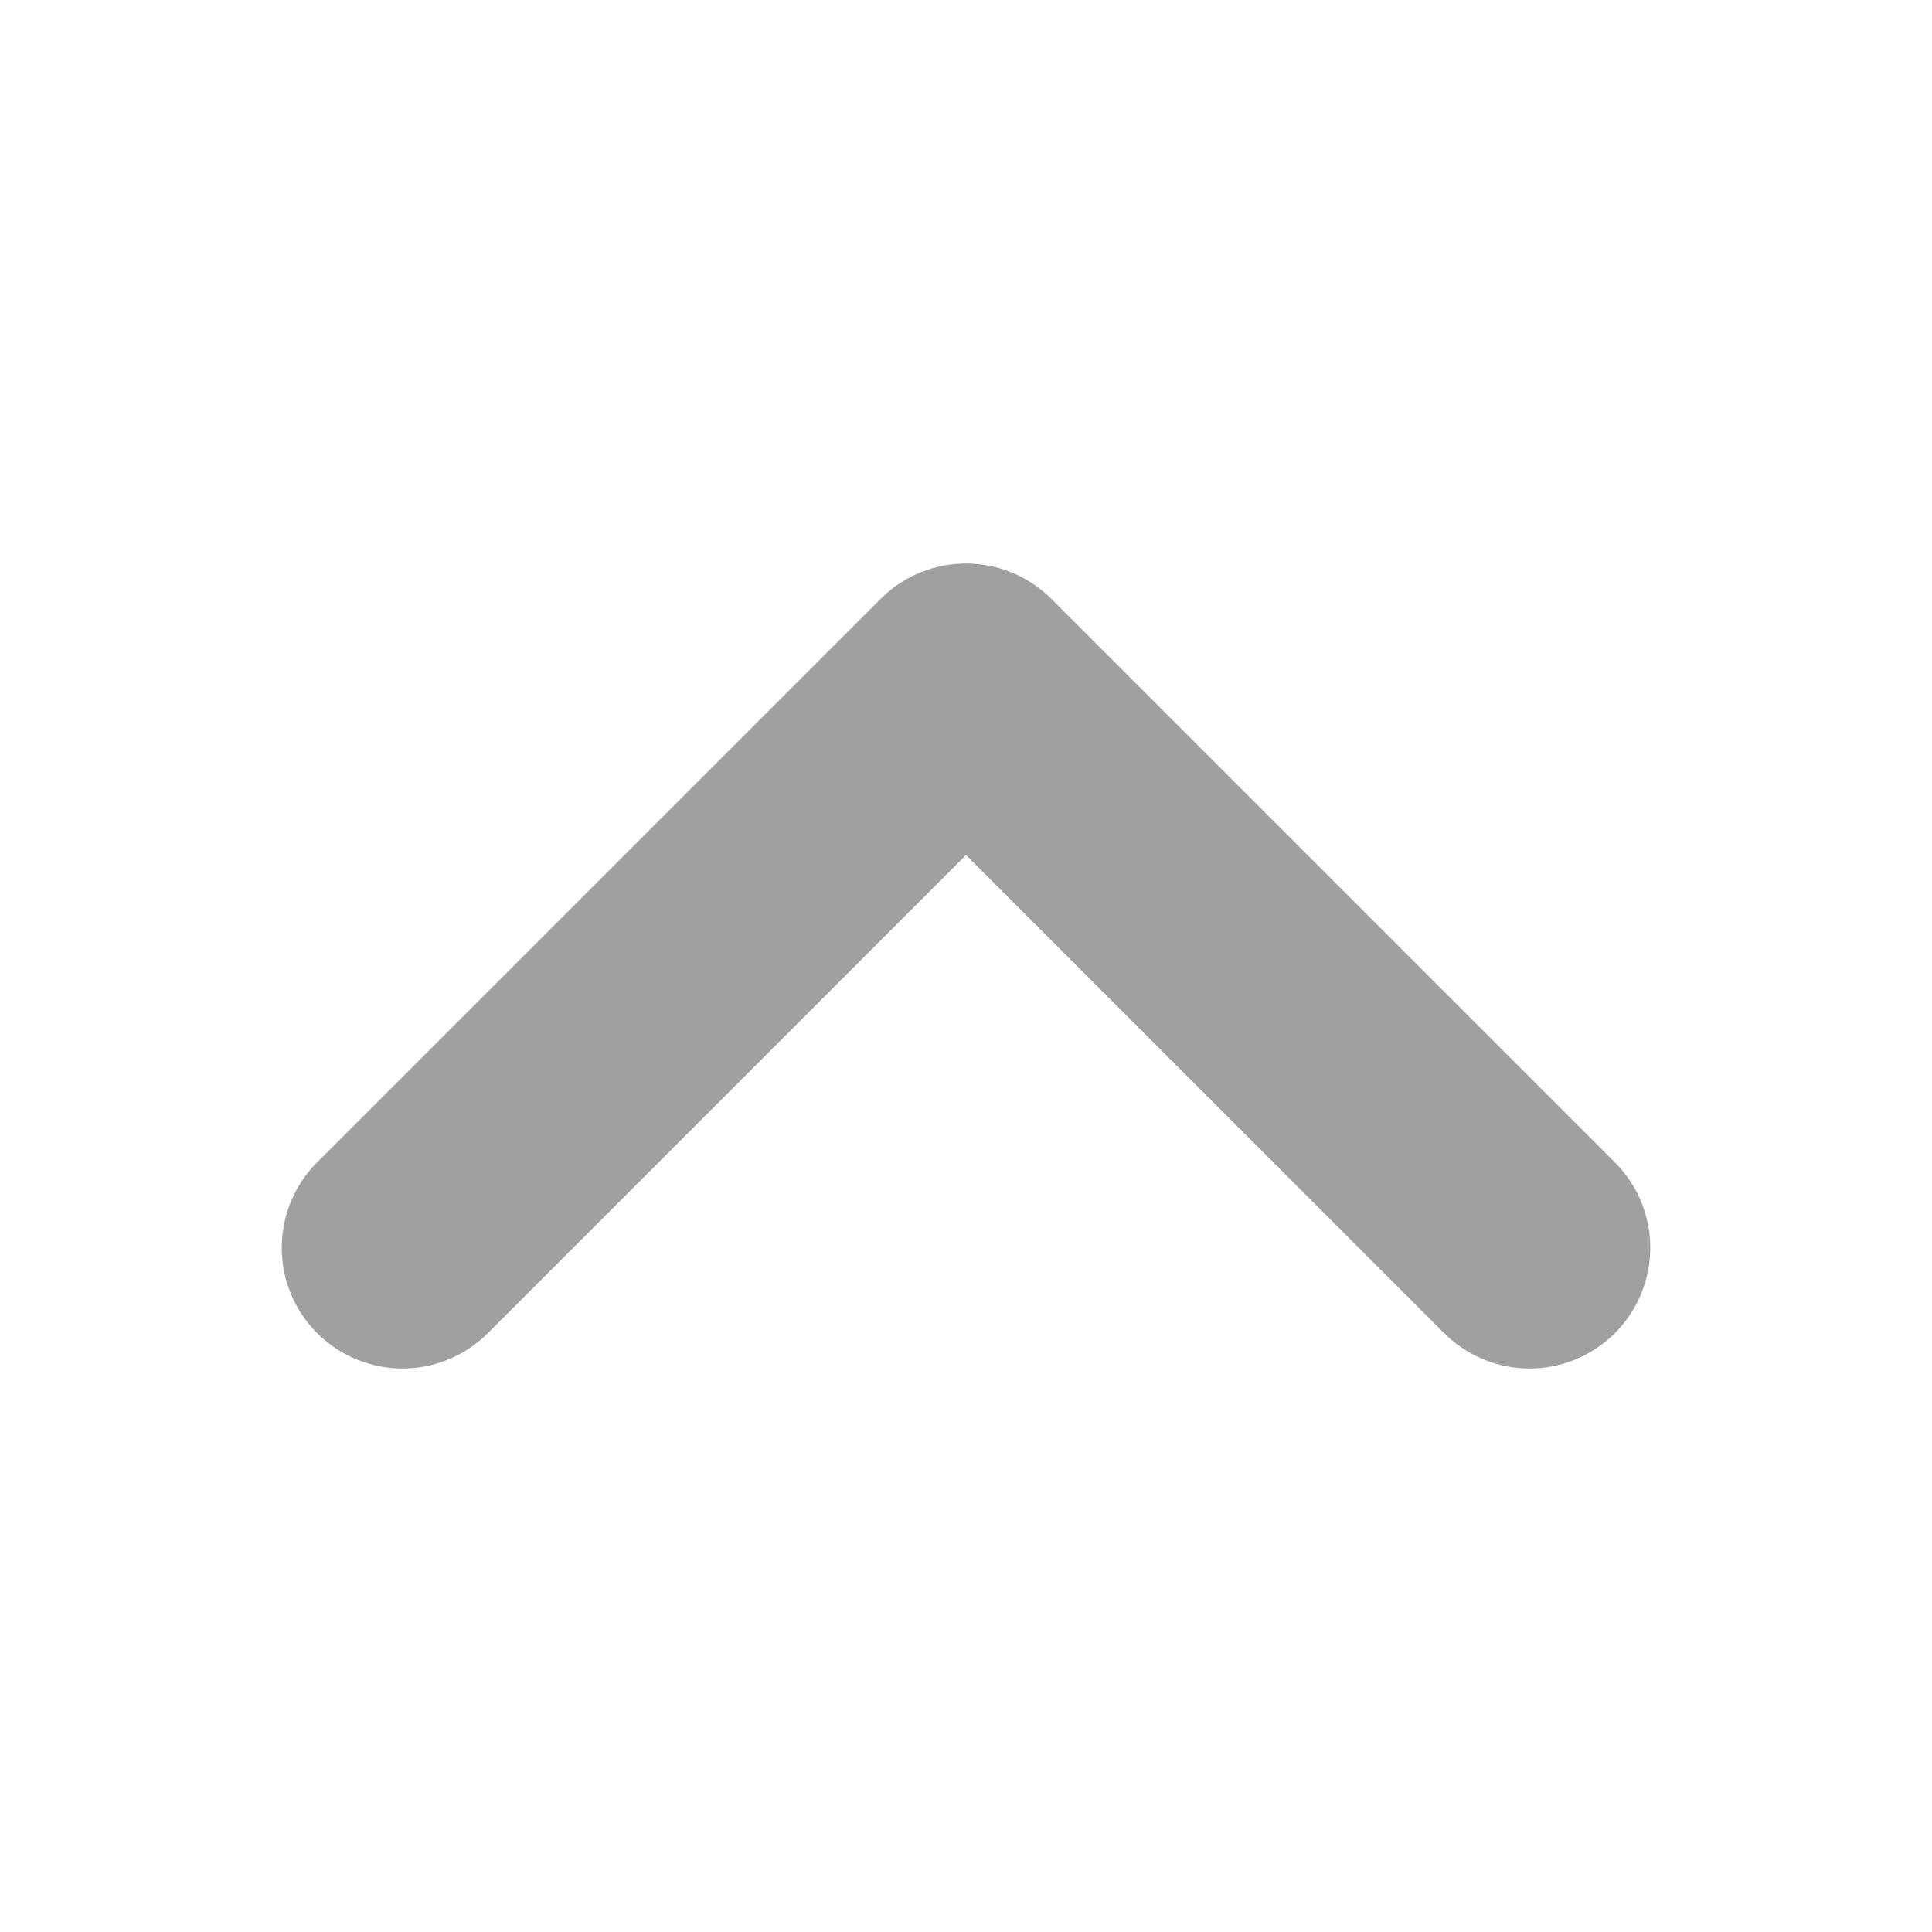
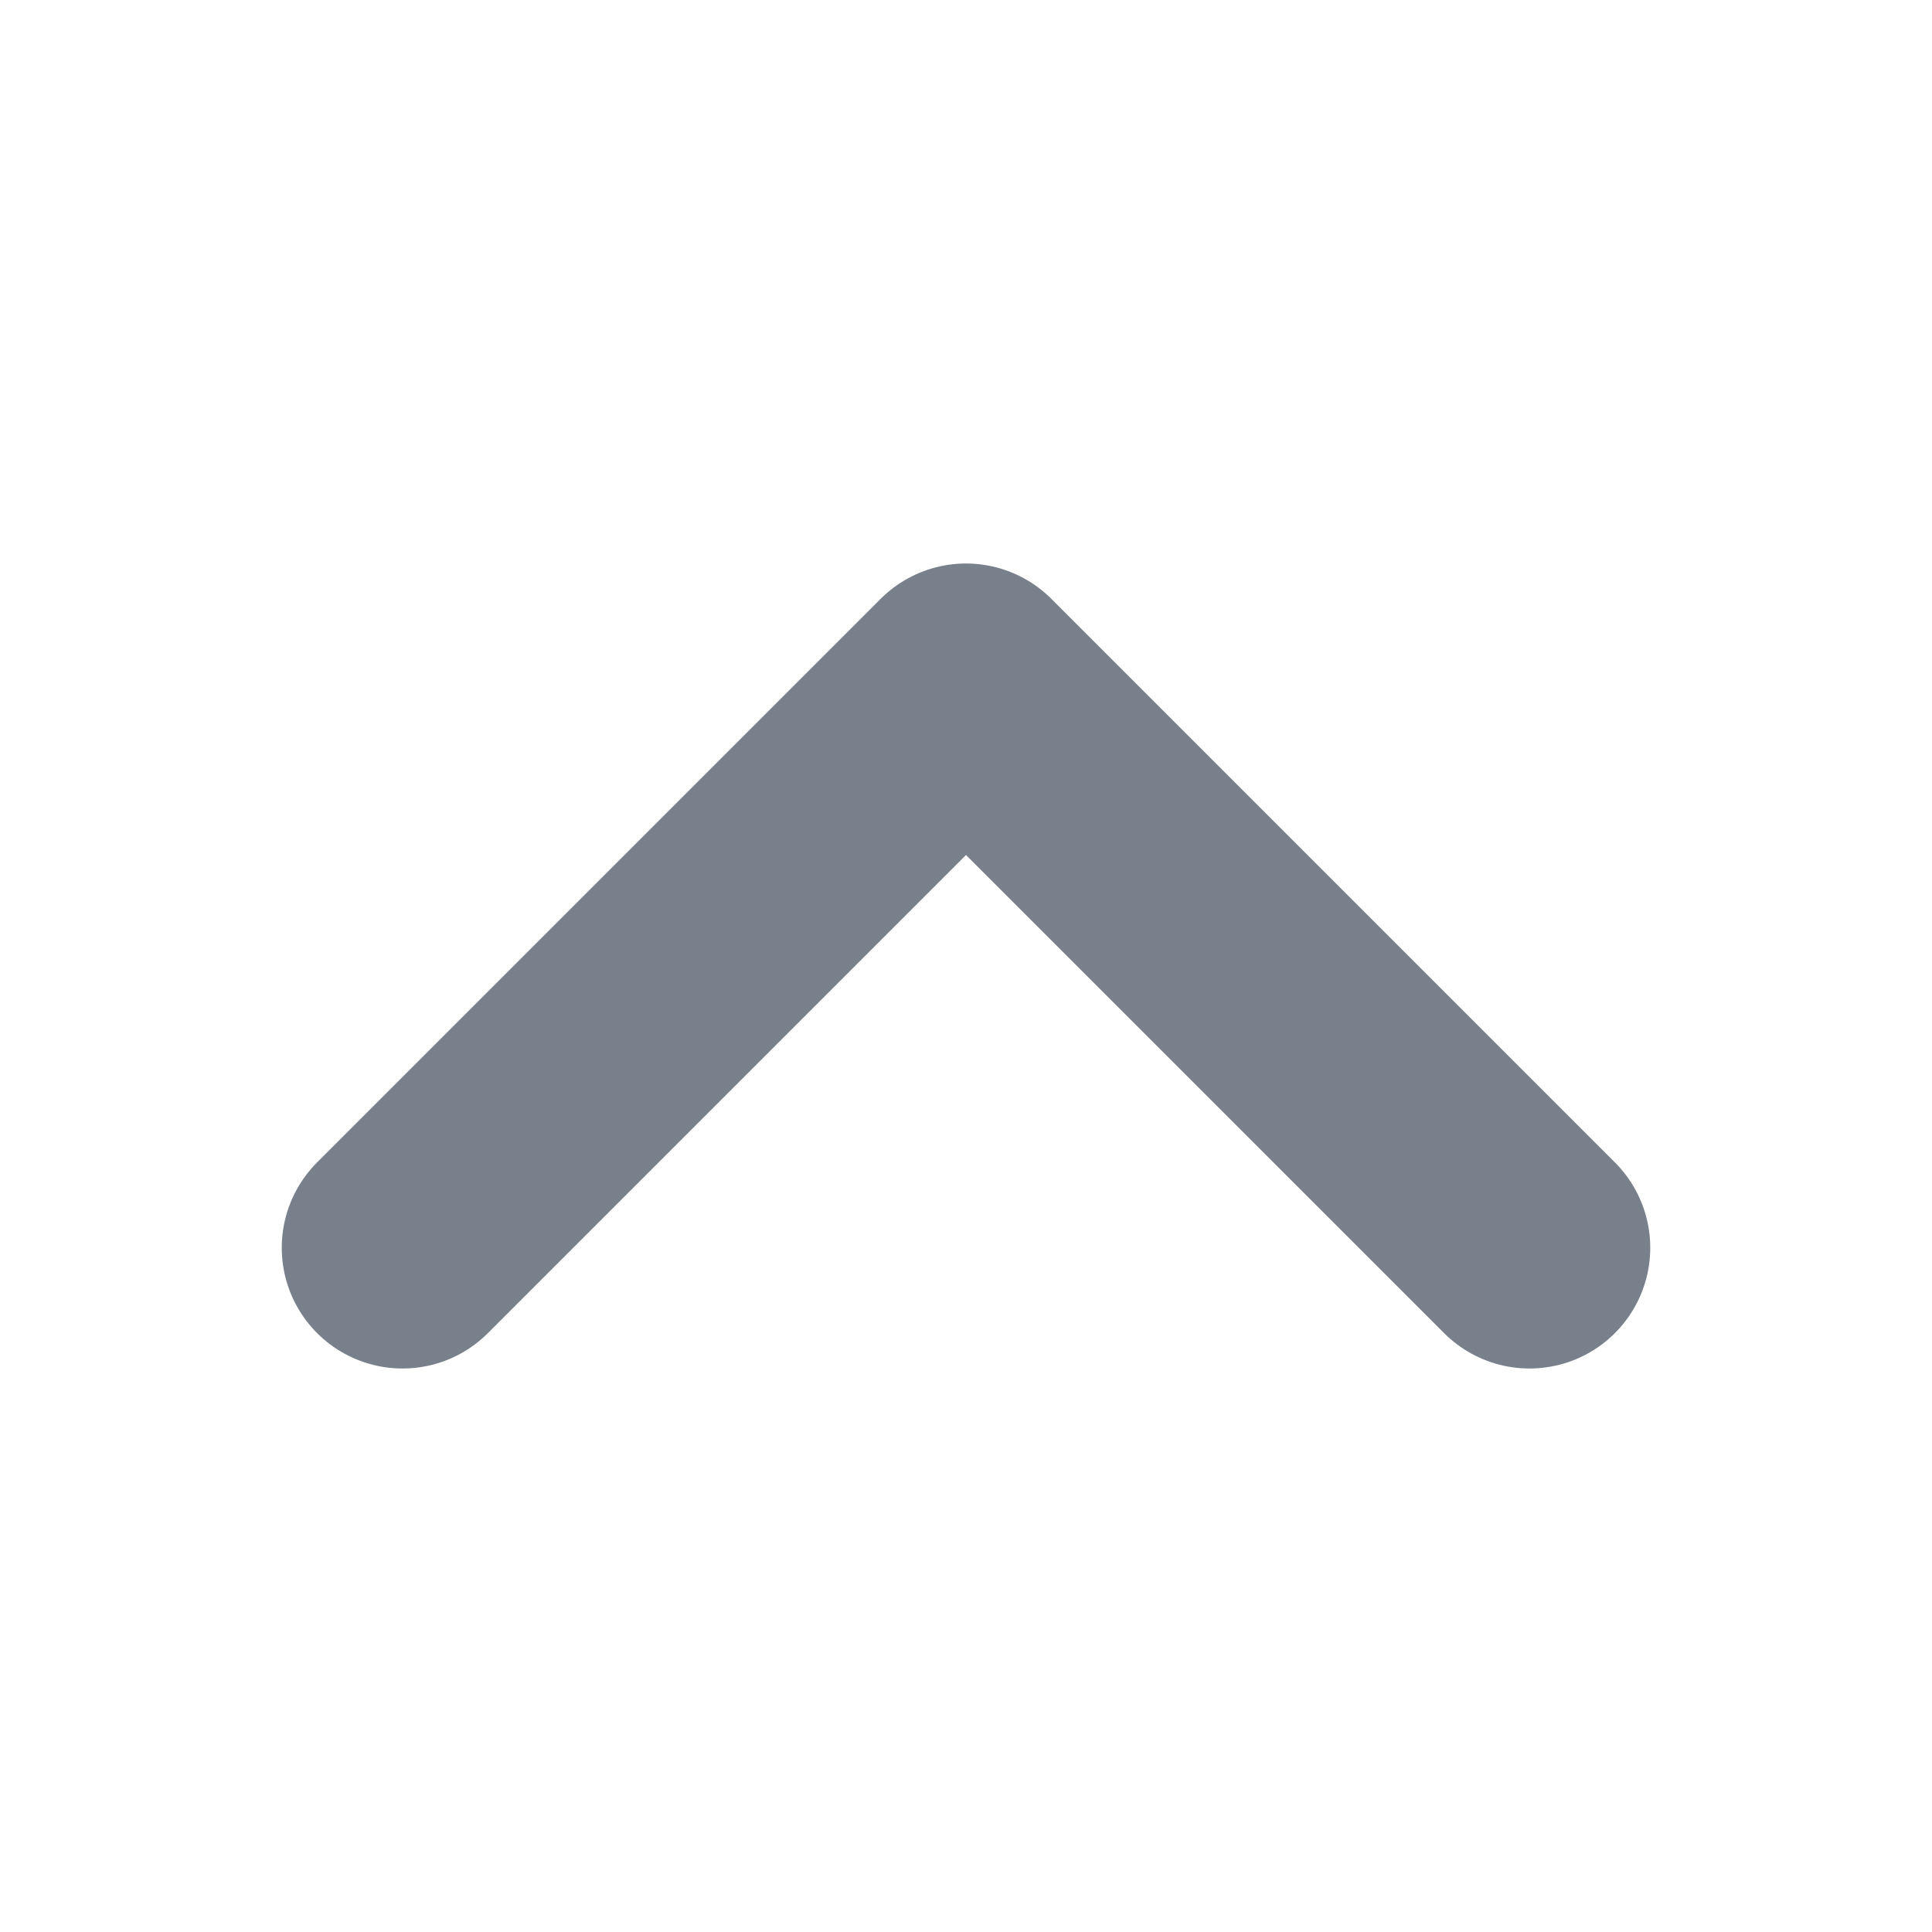
<svg xmlns="http://www.w3.org/2000/svg" width="12" height="12" viewBox="0 0 12 12" fill="none">
-   <path d="M2.5 7.75L6 4.25L9.5 7.75" stroke="#a0a0a0" stroke-width="1.5" stroke-linecap="round" stroke-linejoin="round" />
+   <path d="M2.5 7.75L6 4.25L9.5 7.75" stroke="#78808c" stroke-width="1.5" stroke-linecap="round" stroke-linejoin="round" />
</svg>
